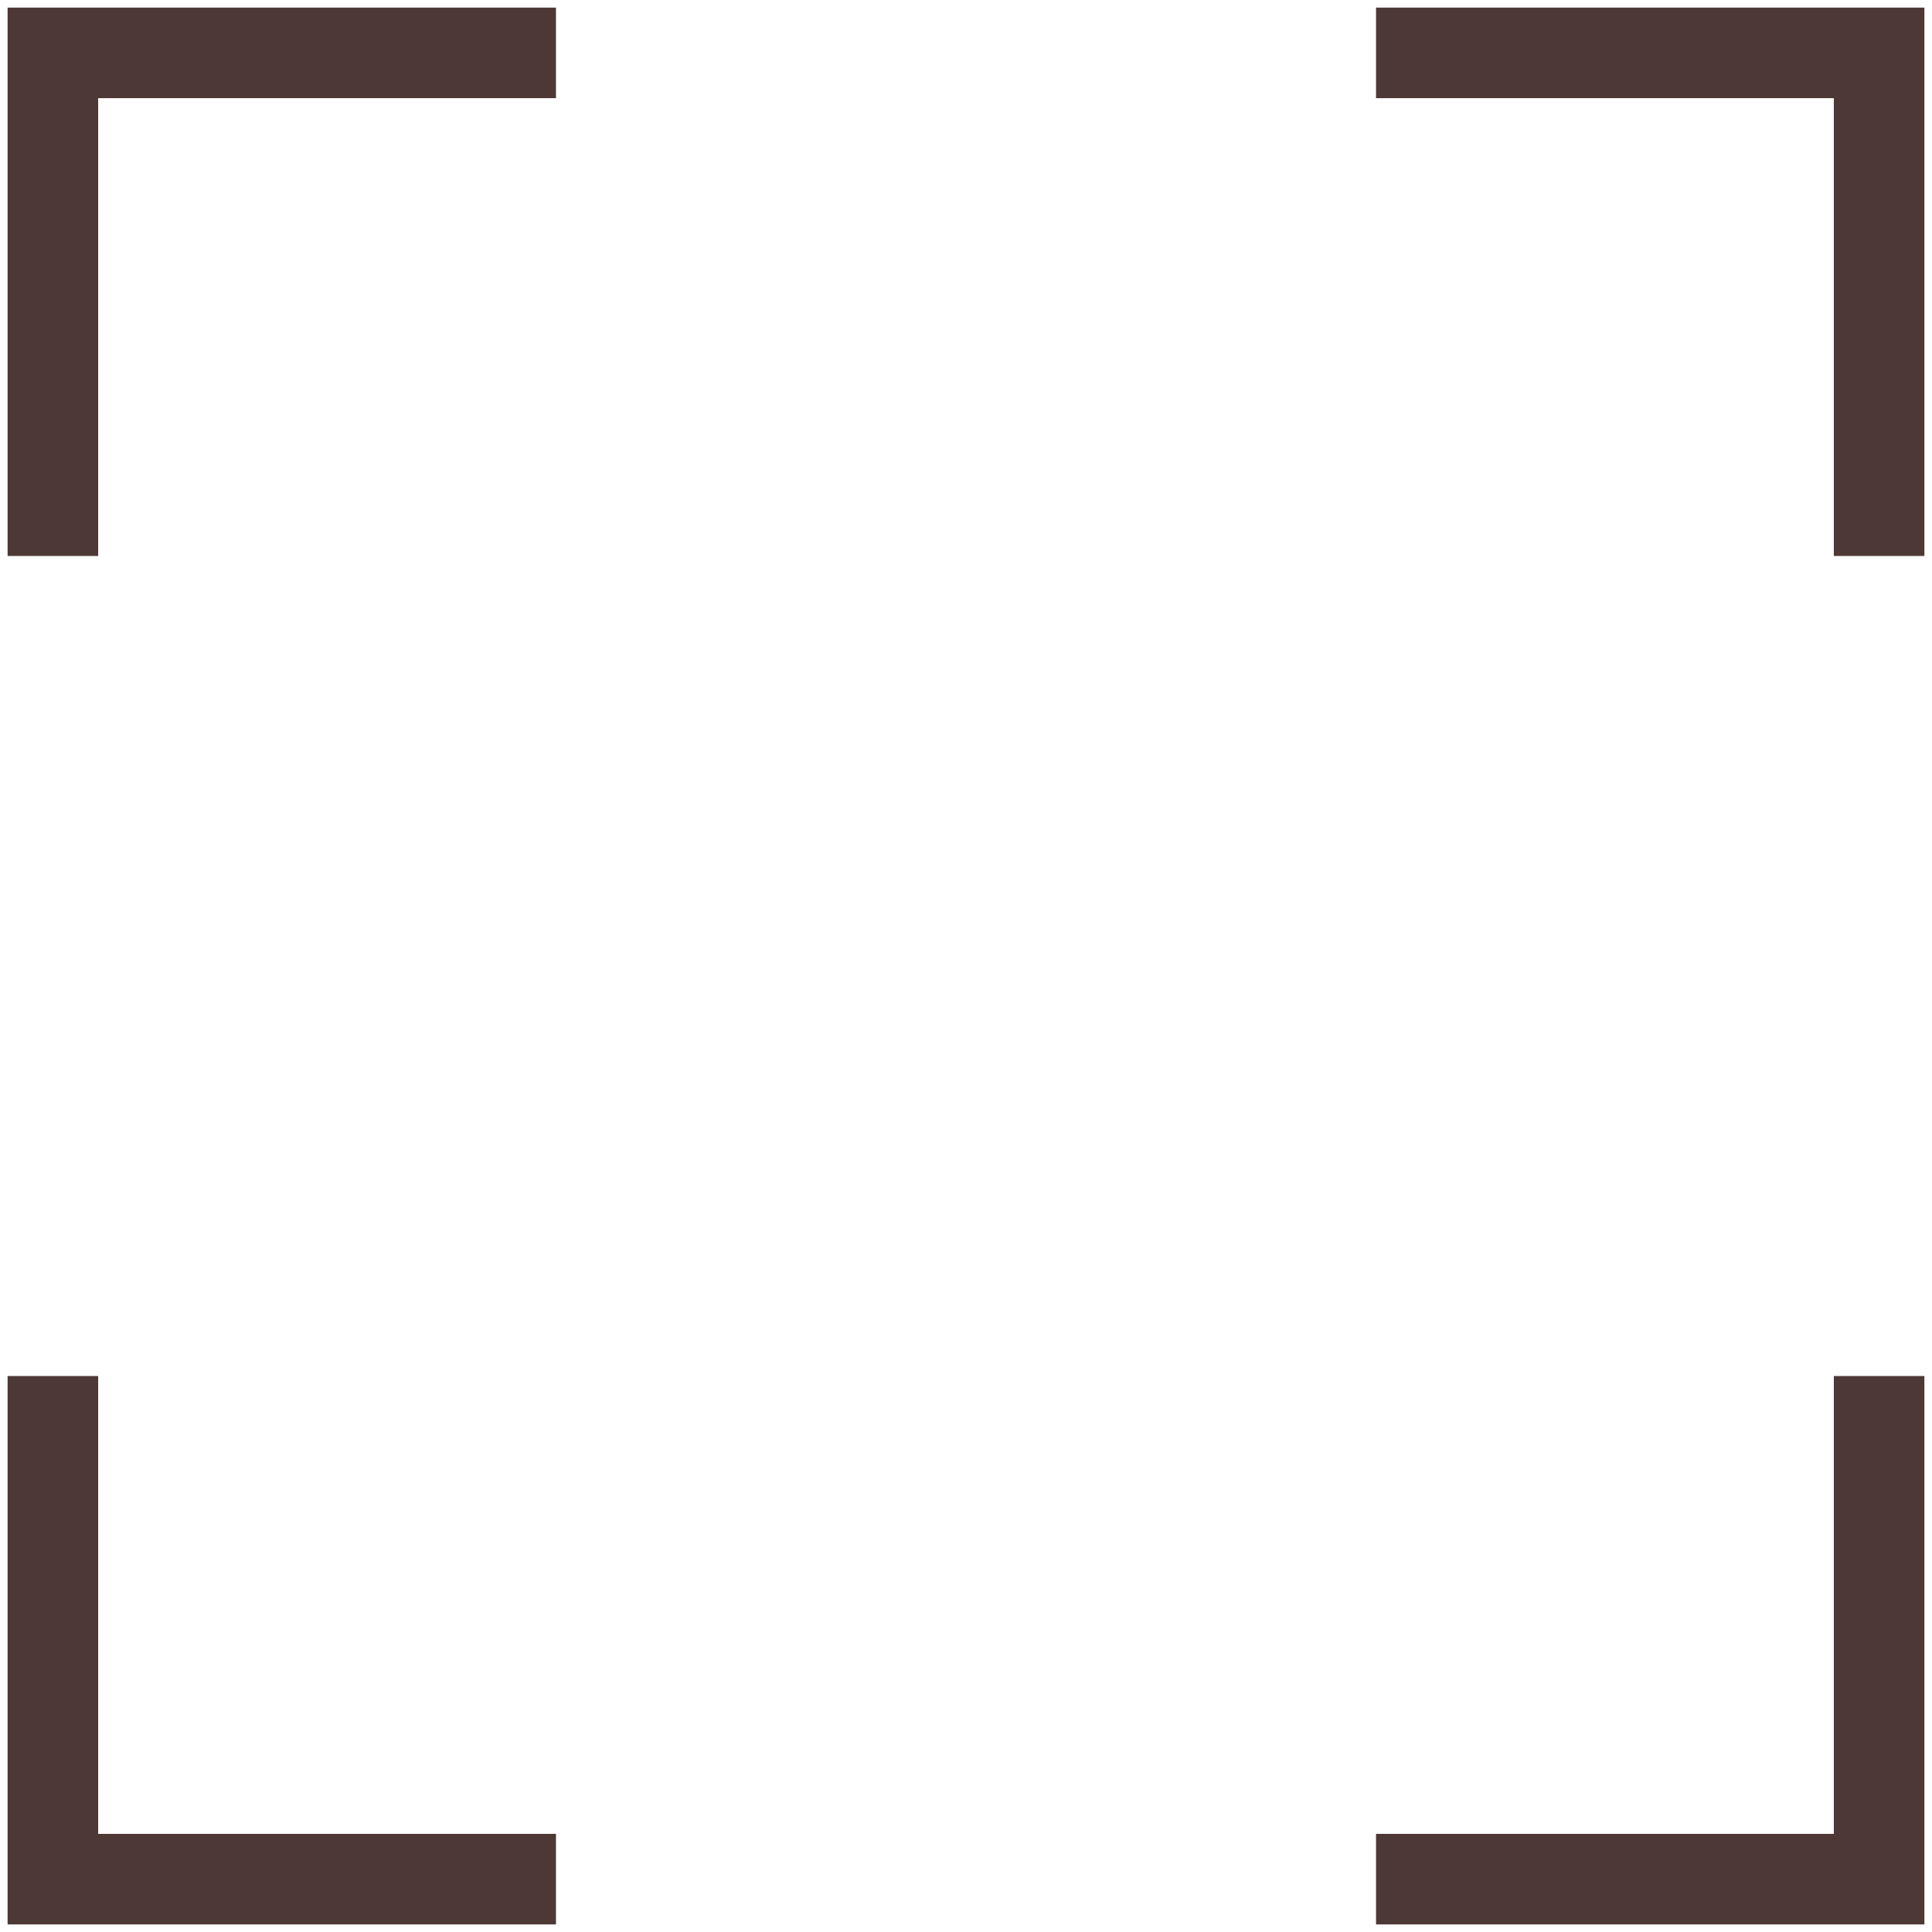
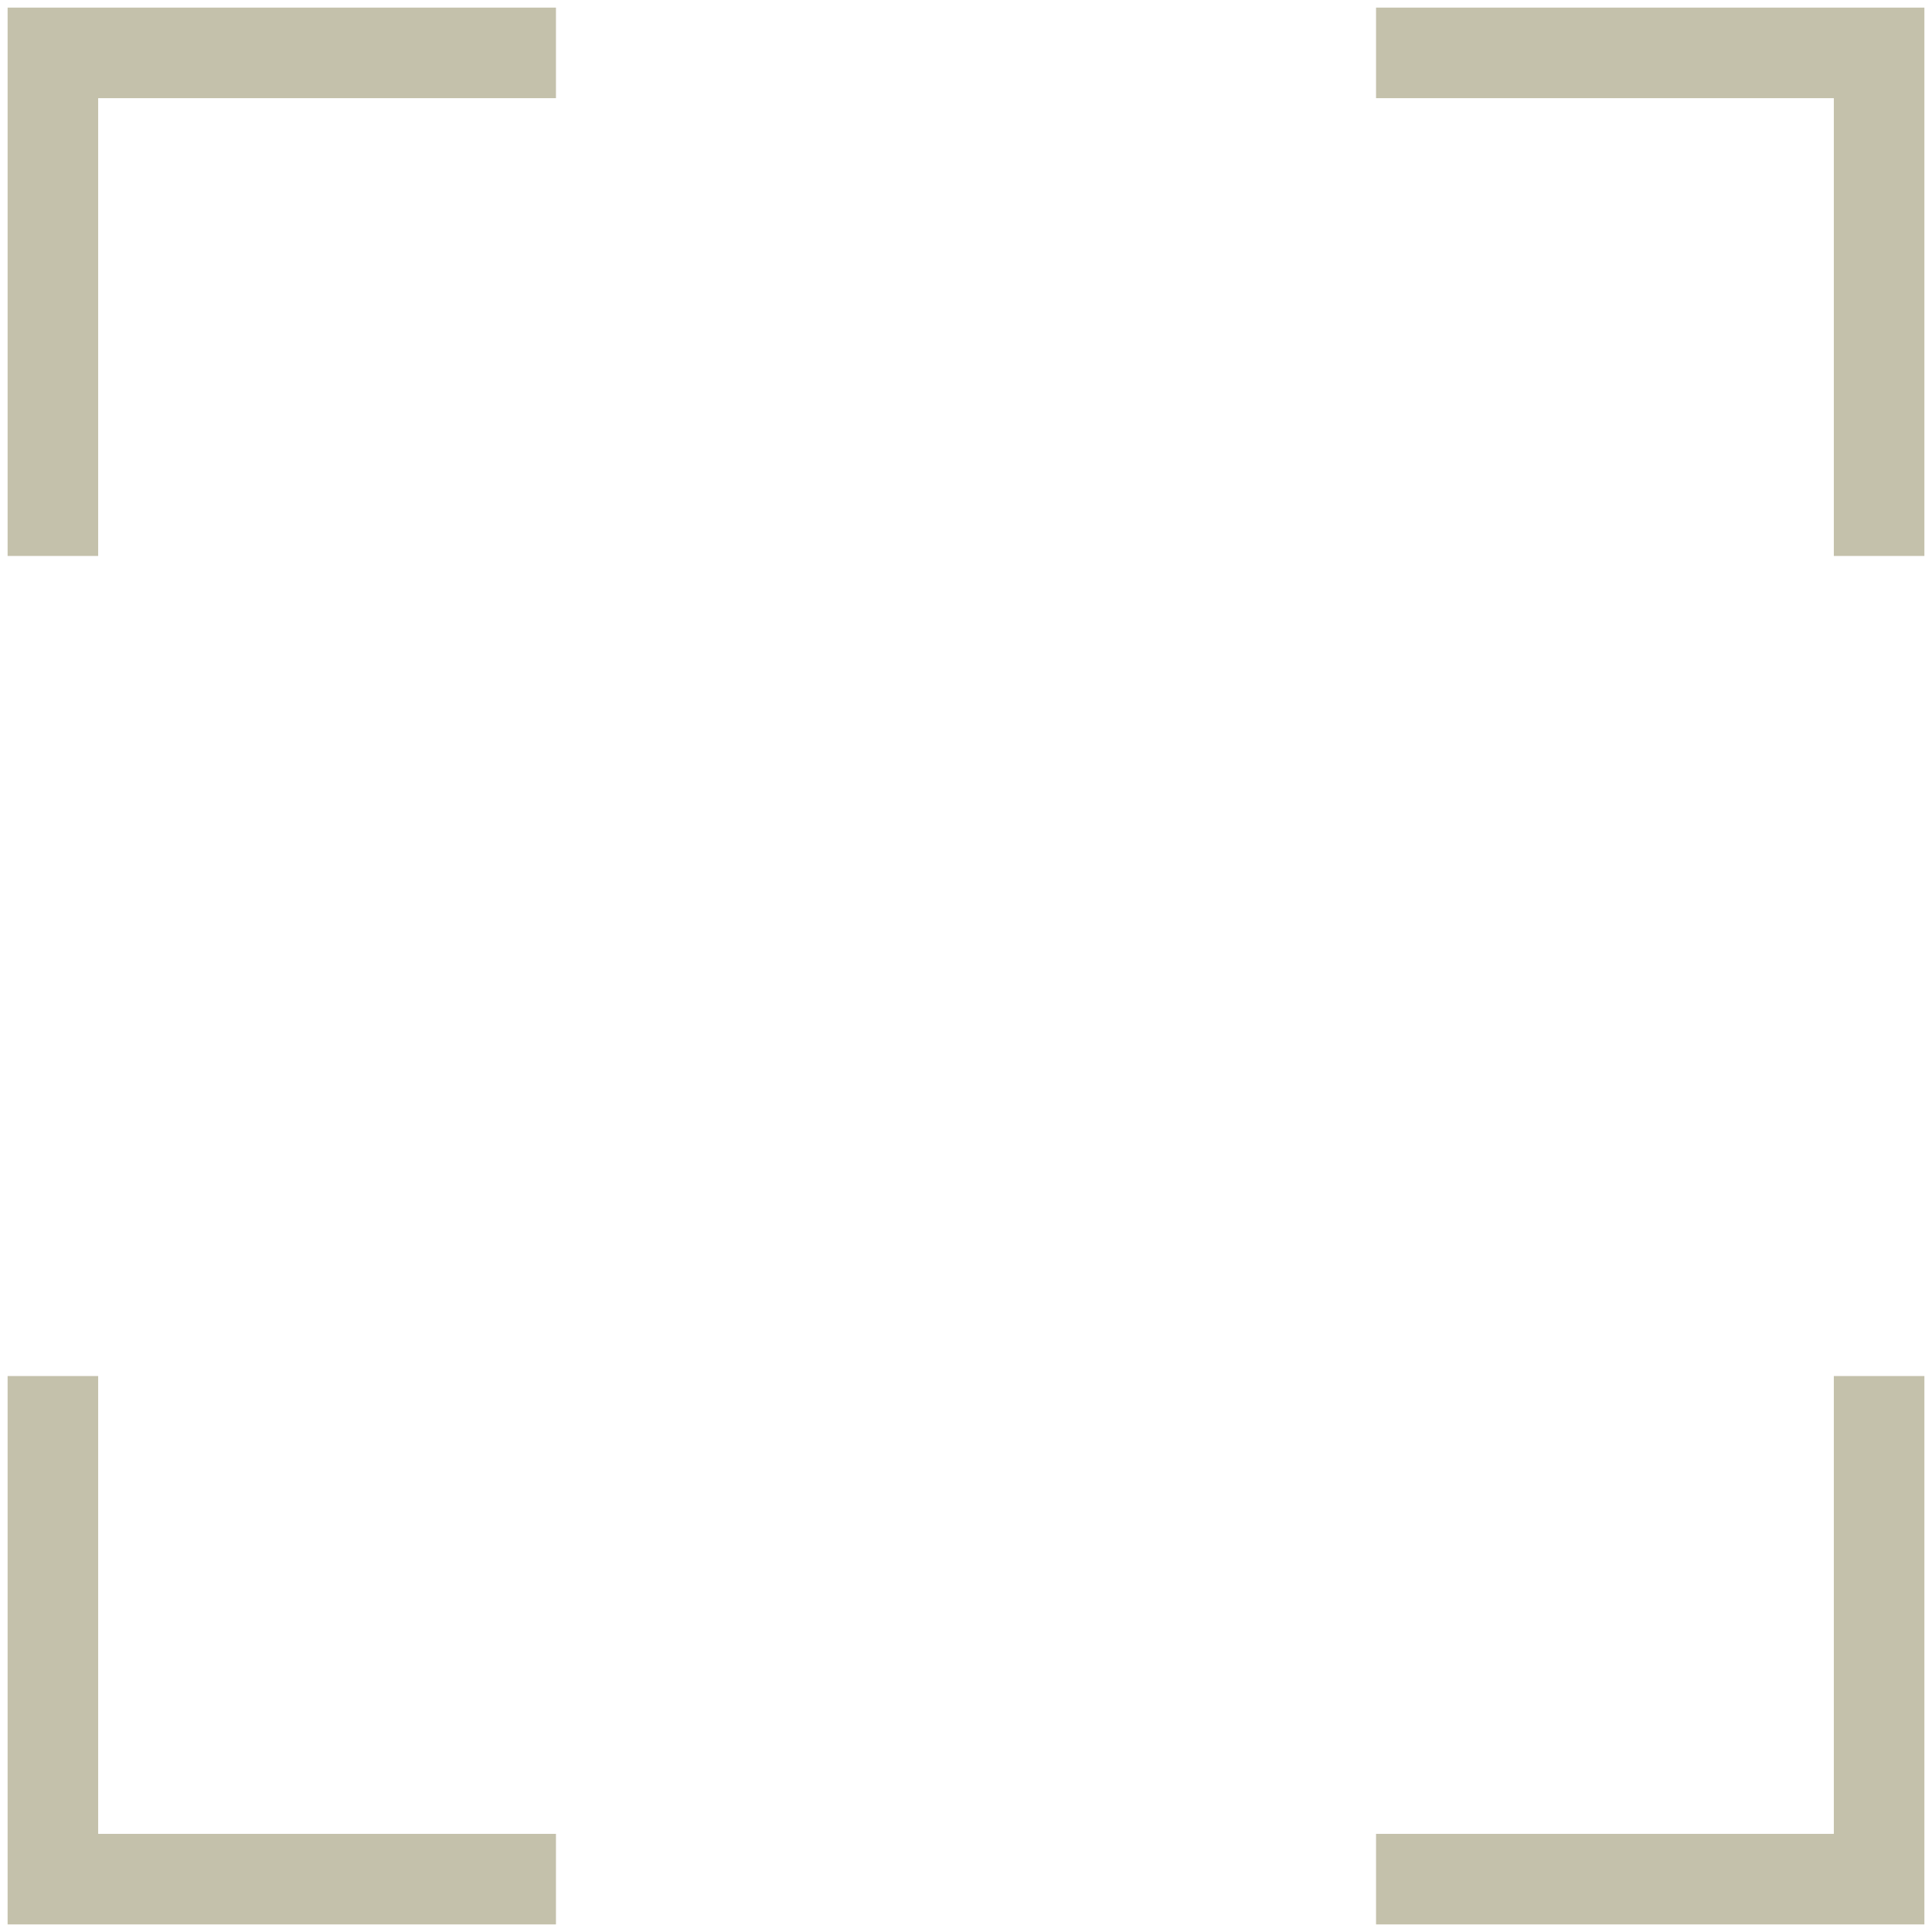
<svg xmlns="http://www.w3.org/2000/svg" width="128" height="128" viewBox="0 0 128 128" id="svg2" version="1.1">
  <defs id="defs4" />
  <g id="layer1" transform="translate(0,-924.3622)">
-     <path style="color:#000000;font-style:normal;font-variant:normal;font-weight:normal;font-stretch:normal;font-size:medium;line-height:normal;font-family:sans-serif;font-variant-ligatures:normal;font-variant-position:normal;font-variant-caps:normal;font-variant-numeric:normal;font-variant-alternates:normal;font-feature-settings:normal;text-indent:0;text-align:start;text-decoration:none;text-decoration-line:none;text-decoration-style:solid;text-decoration-color:#000000;letter-spacing:normal;word-spacing:normal;text-transform:none;writing-mode:lr-tb;direction:ltr;text-orientation:mixed;dominant-baseline:auto;baseline-shift:baseline;text-anchor:start;white-space:normal;shape-padding:0;clip-rule:nonzero;display:inline;overflow:visible;visibility:visible;opacity:1;isolation:auto;mix-blend-mode:normal;color-interpolation:sRGB;color-interpolation-filters:linearRGB;solid-color:#000000;solid-opacity:1;vector-effect:none;fill:#4e3836;fill-opacity:1;fill-rule:evenodd;stroke:none;stroke-width:6;stroke-linecap:butt;stroke-linejoin:miter;stroke-miterlimit:4;stroke-dasharray:none;stroke-dashoffset:0;stroke-opacity:1;color-rendering:auto;image-rendering:auto;shape-rendering:auto;text-rendering:auto;enable-background:accumulate" d="M 0.504 0.504 L 0.504 3.504 L 0.504 36.834 L 6.504 36.834 L 6.504 6.504 L 36.834 6.504 L 36.834 0.504 L 0.504 0.504 z M 91.166 0.504 L 91.166 6.504 L 121.496 6.504 L 121.496 36.834 L 127.496 36.834 L 127.496 0.504 L 91.166 0.504 z M 0.504 91.166 L 0.504 127.498 L 36.834 127.498 L 36.834 121.498 L 6.504 121.498 L 6.504 91.166 L 0.504 91.166 z M 121.496 91.166 L 121.496 121.498 L 91.166 121.498 L 91.166 127.498 L 127.496 127.498 L 127.496 91.166 L 121.496 91.166 z " transform="translate(0,924.3622)" id="rect3336" />
+     <path style="color:#000000;font-style:normal;font-variant:normal;font-weight:normal;font-stretch:normal;font-size:medium;line-height:normal;font-family:sans-serif;font-variant-ligatures:normal;font-variant-position:normal;font-variant-caps:normal;font-variant-numeric:normal;font-variant-alternates:normal;font-feature-settings:normal;text-indent:0;text-align:start;text-decoration:none;text-decoration-line:none;text-decoration-style:solid;text-decoration-color:#000000;letter-spacing:normal;word-spacing:normal;text-transform:none;writing-mode:lr-tb;direction:ltr;text-orientation:mixed;dominant-baseline:auto;baseline-shift:baseline;text-anchor:start;white-space:normal;shape-padding:0;clip-rule:nonzero;display:inline;overflow:visible;visibility:visible;opacity:0.7;isolation:auto;mix-blend-mode:normal;color-interpolation:sRGB;color-interpolation-filters:linearRGB;solid-color:#000000;solid-opacity:1;vector-effect:none;fill:#aba688;fill-opacity:1;fill-rule:evenodd;stroke:none;stroke-width:6;stroke-linecap:butt;stroke-linejoin:miter;stroke-miterlimit:4;stroke-dasharray:none;stroke-dashoffset:0;stroke-opacity:1;color-rendering:auto;image-rendering:auto;shape-rendering:auto;text-rendering:auto;enable-background:accumulate" d="M 0.504 0.504 L 0.504 3.504 L 0.504 36.834 L 6.504 36.834 L 6.504 6.504 L 36.834 6.504 L 36.834 0.504 L 0.504 0.504 z M 91.166 0.504 L 91.166 6.504 L 121.496 6.504 L 121.496 36.834 L 127.496 36.834 L 127.496 0.504 L 91.166 0.504 z M 0.504 91.166 L 0.504 127.498 L 36.834 127.498 L 36.834 121.498 L 6.504 121.498 L 6.504 91.166 L 0.504 91.166 z M 121.496 91.166 L 121.496 121.498 L 91.166 121.498 L 91.166 127.498 L 127.496 127.498 L 127.496 91.166 L 121.496 91.166 z " transform="translate(0,924.3622)" id="rect3336" />
  </g>
</svg>
